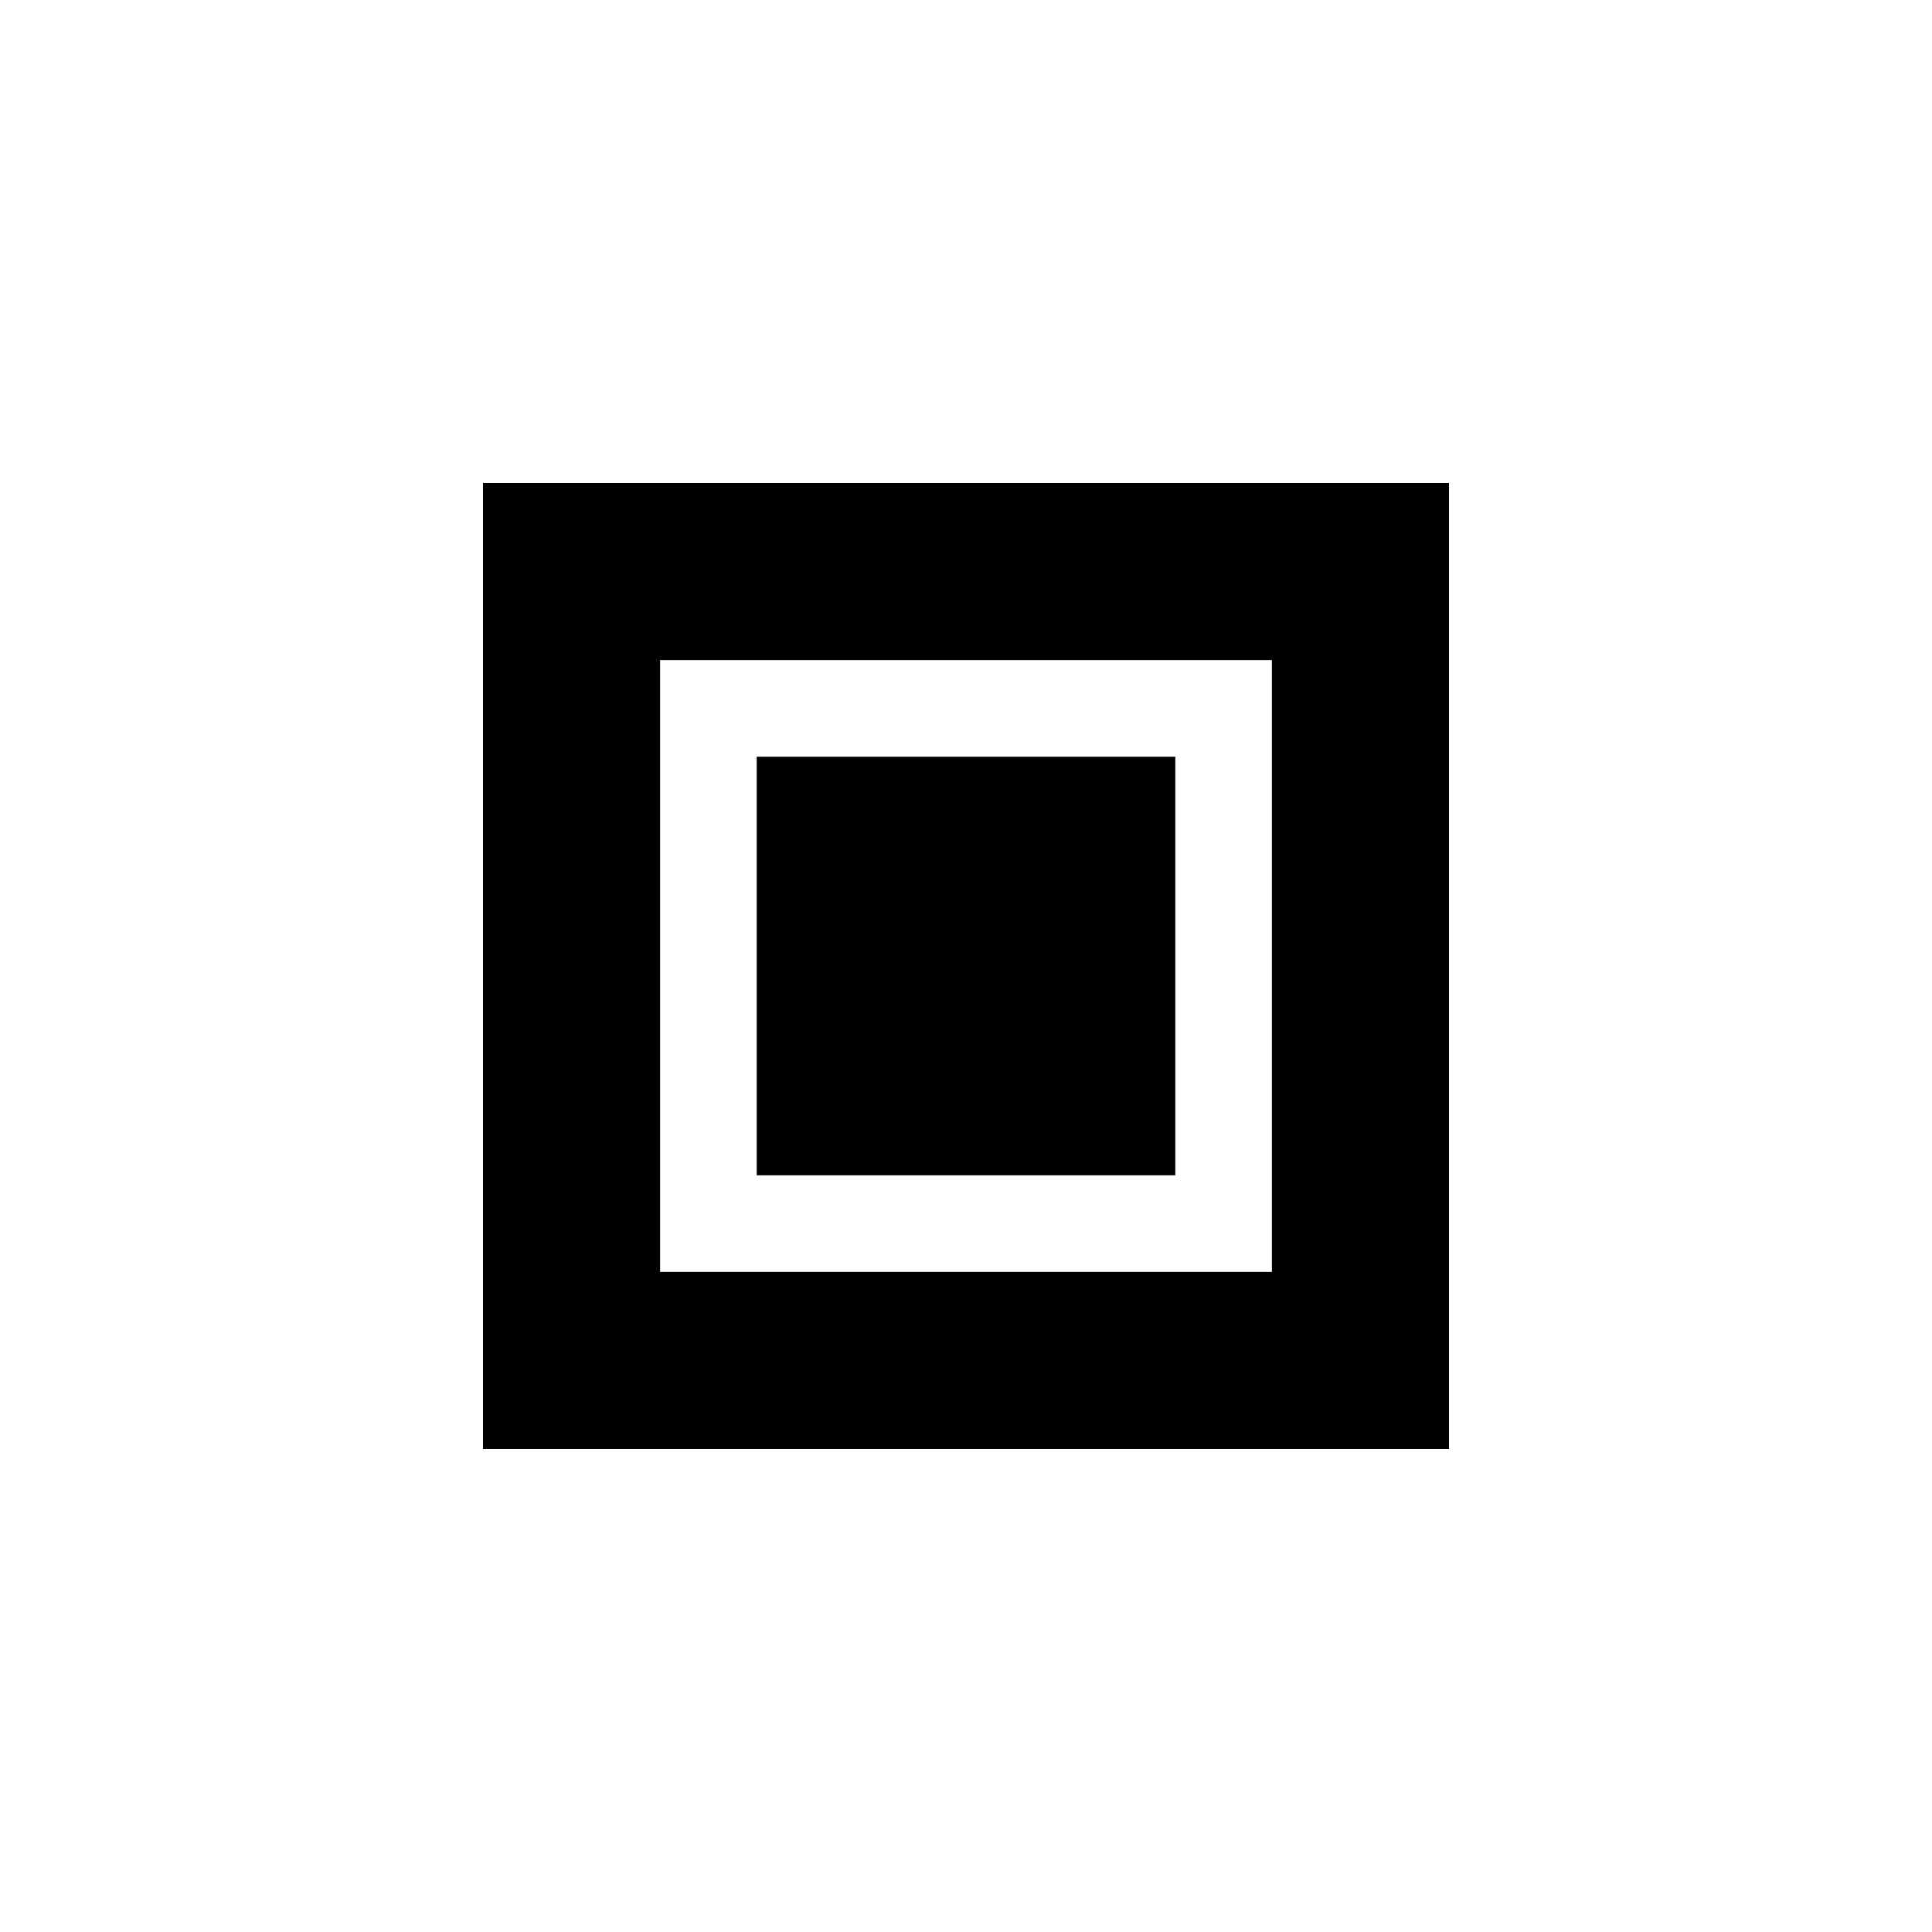
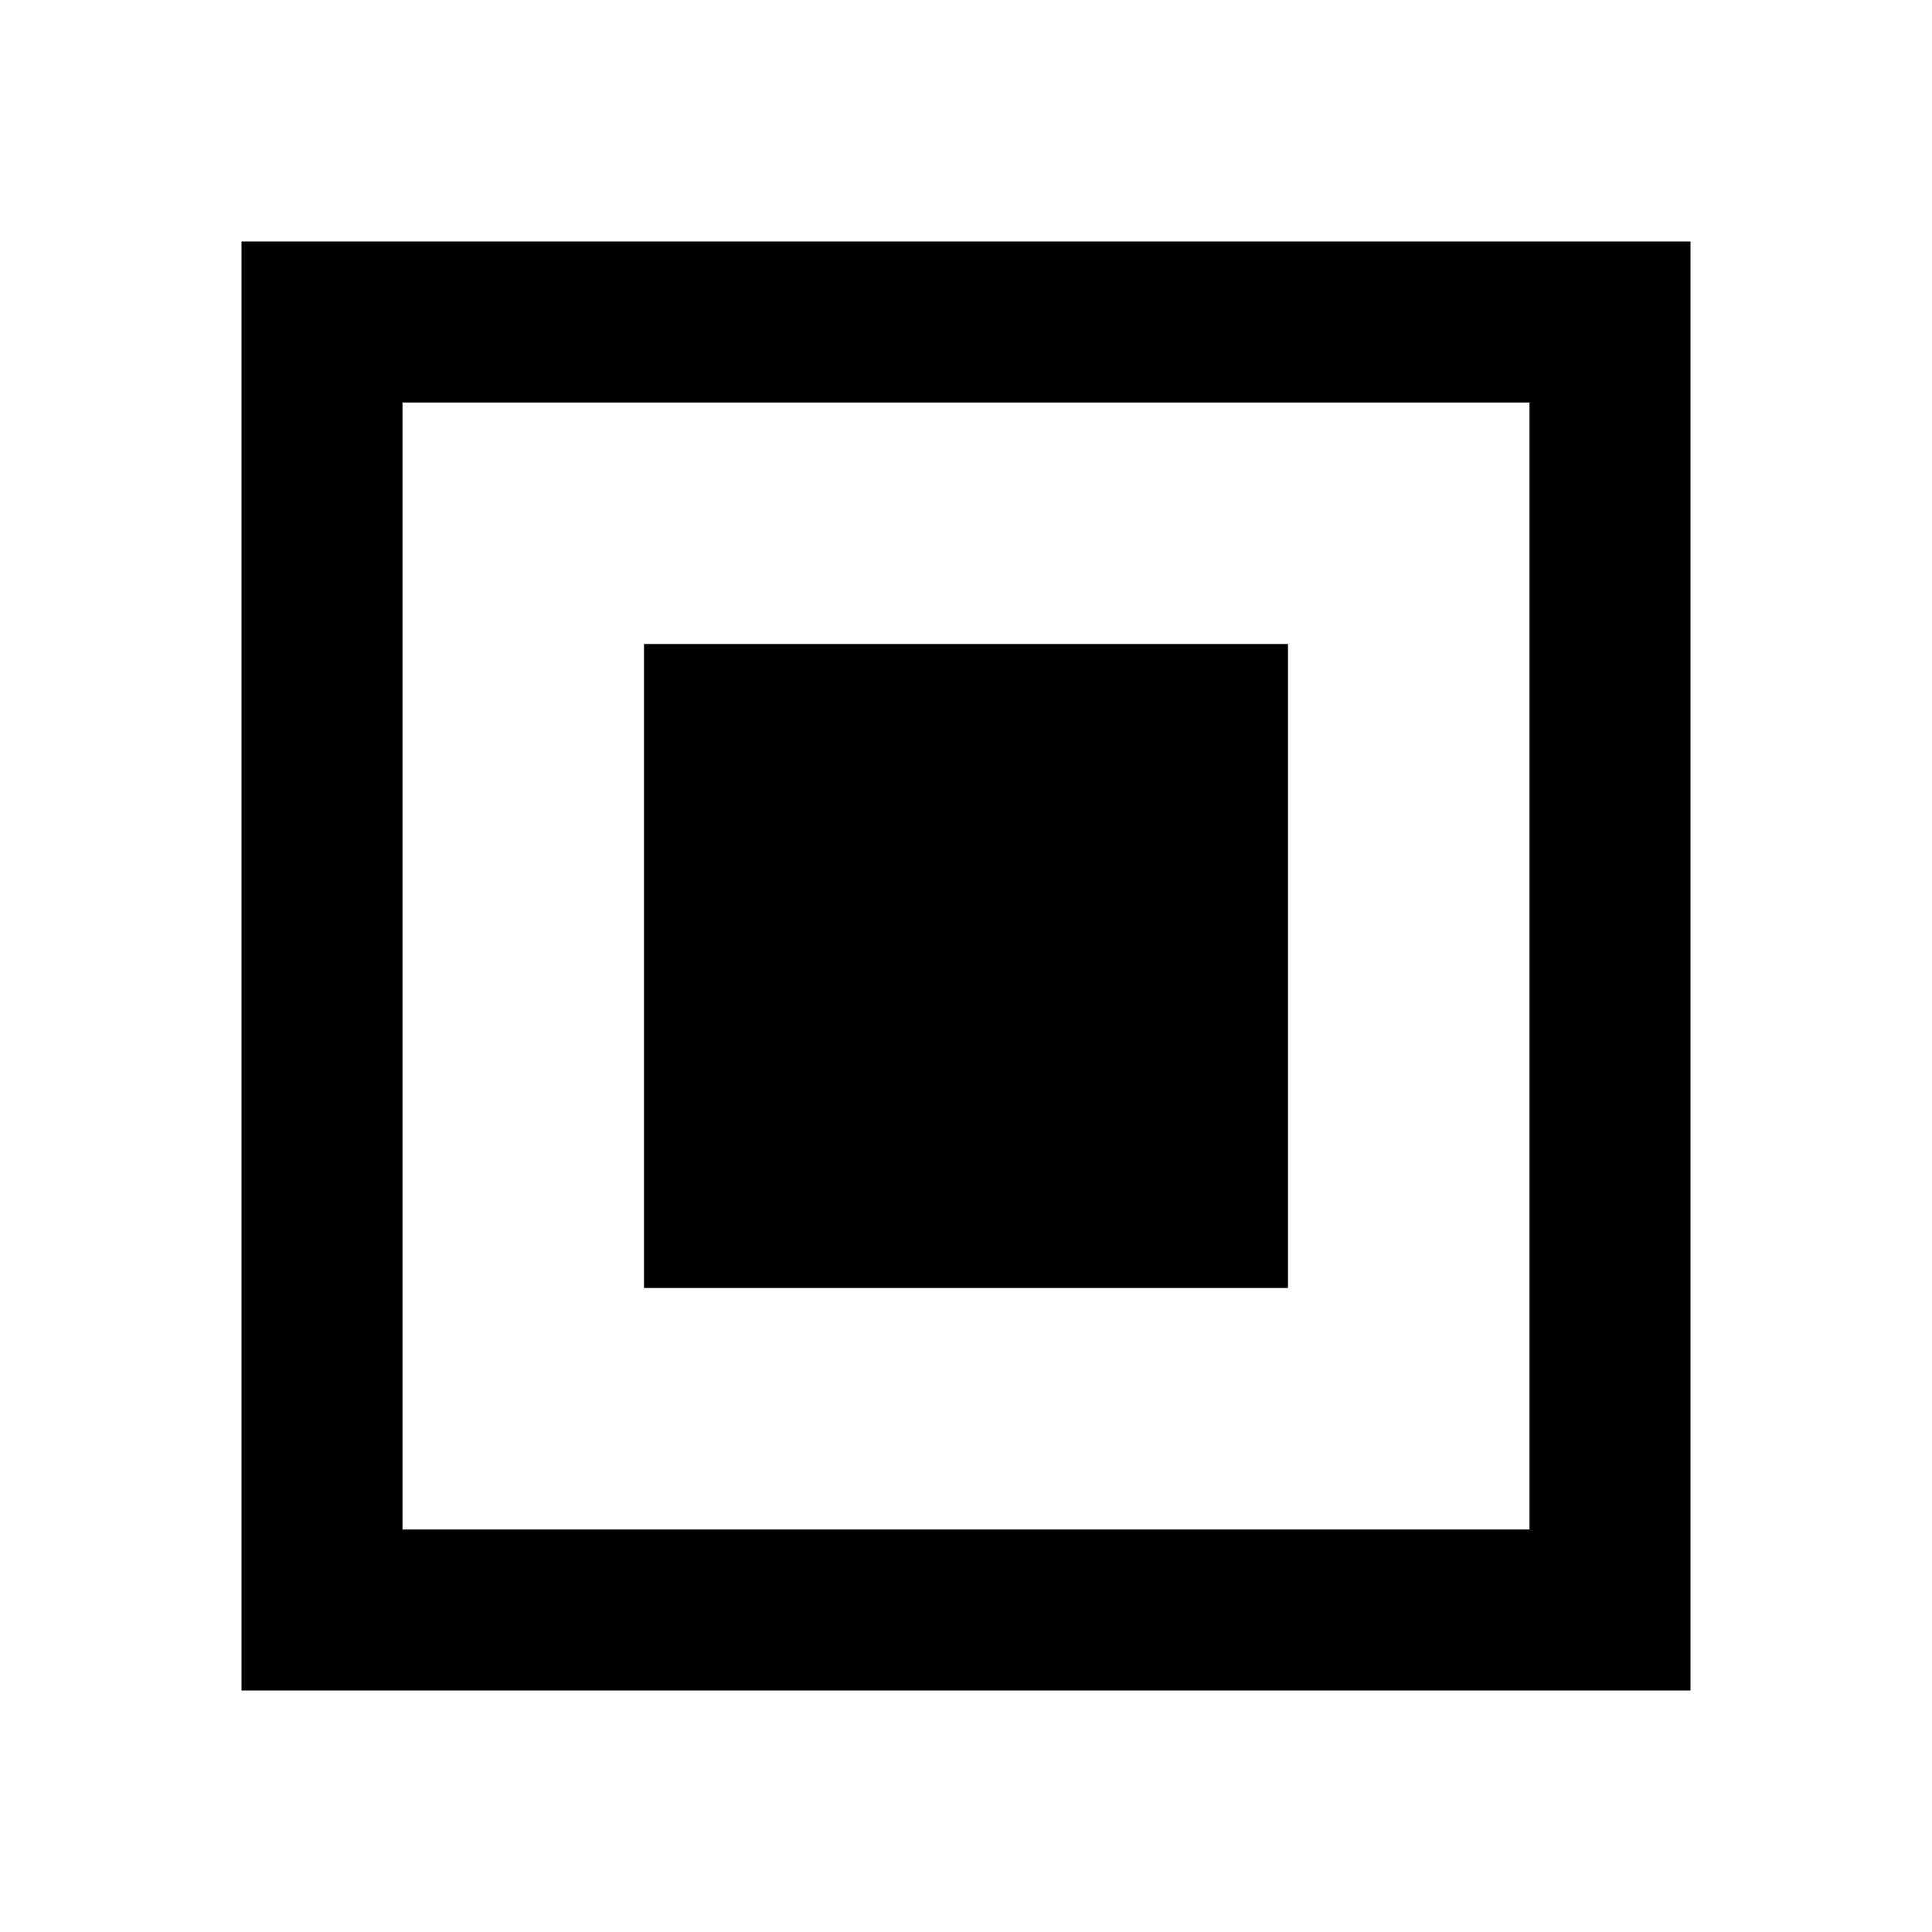
<svg xmlns="http://www.w3.org/2000/svg" width="24" height="24" viewBox="0 0 24 24" fill="none">
-   <path fill-rule="evenodd" clip-rule="evenodd" d="M6 6h12v12H6V6Zm2.2 2.2v7.6h7.6V8.2H8.2Z" fill="#000000" />
-   <rect x="9.4" y="9.4" width="5.2" height="5.2" fill="#000000" />
+   <path fill-rule="evenodd" clip-rule="evenodd" d="M3 3h18v18H3V3Zm2 2v14h14V5H5Z" fill="#000000" />
+   <rect x="8" y="8" width="8" height="8" fill="#000000" />
</svg>
